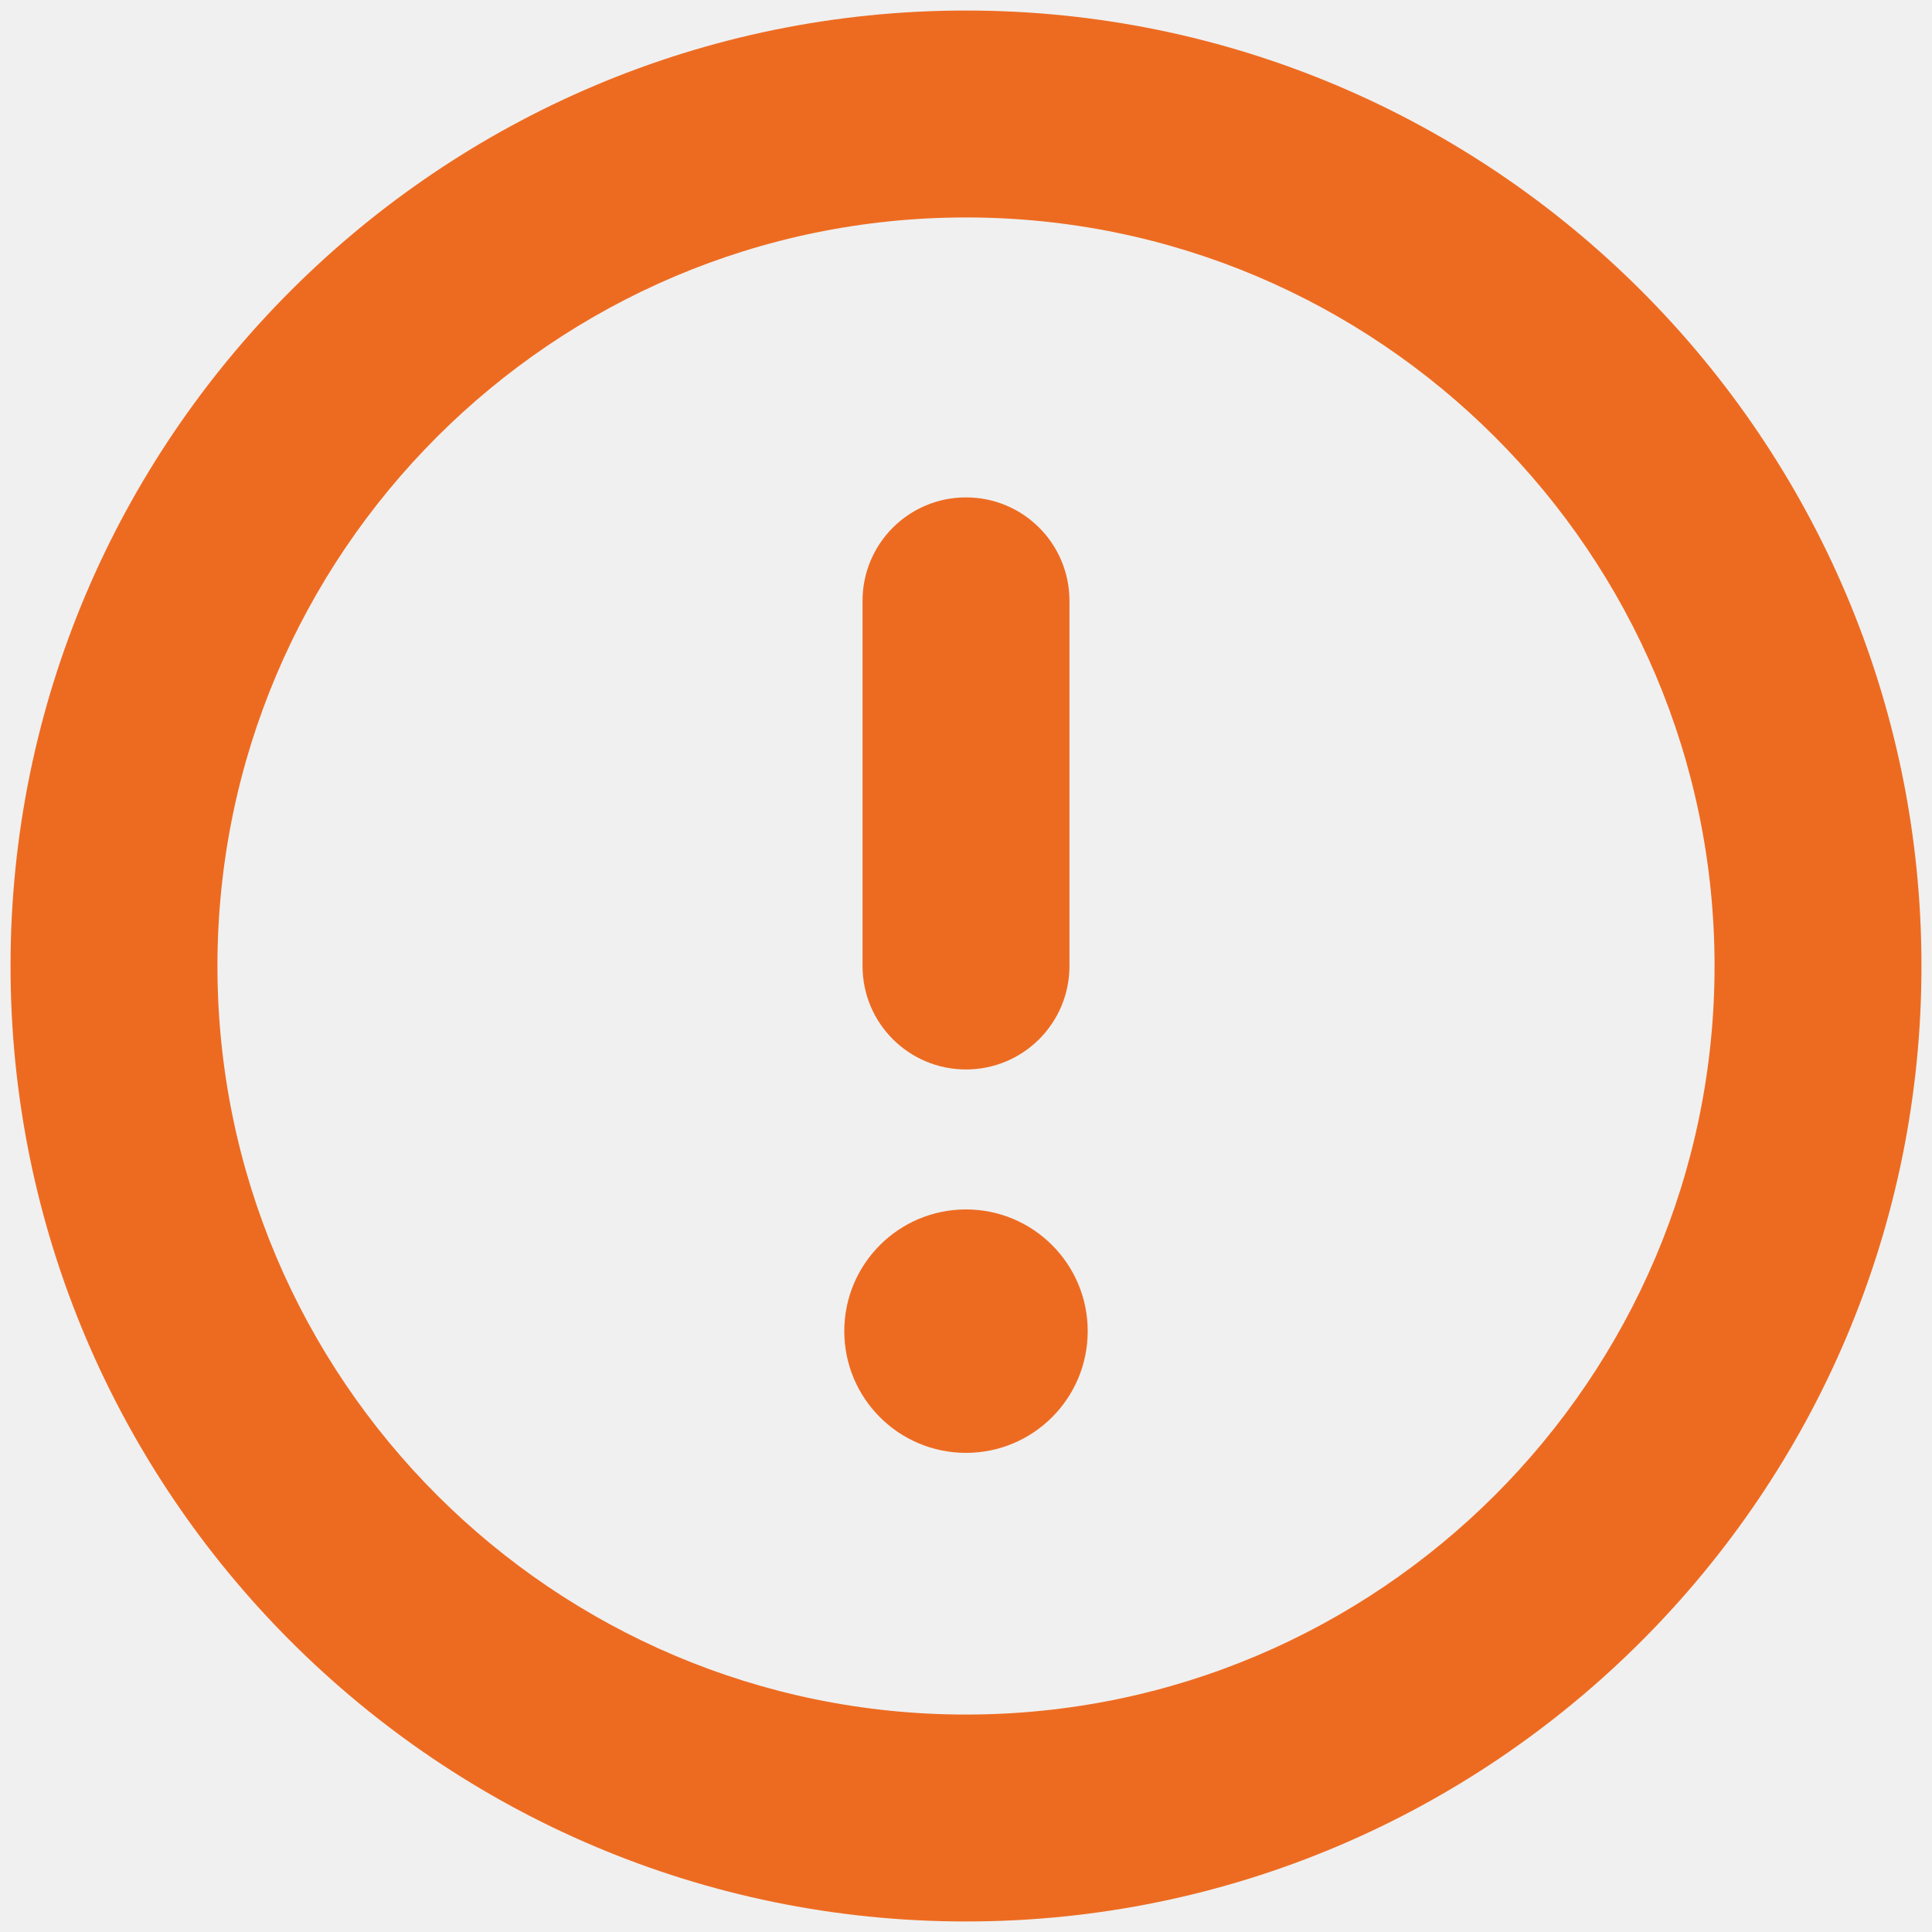
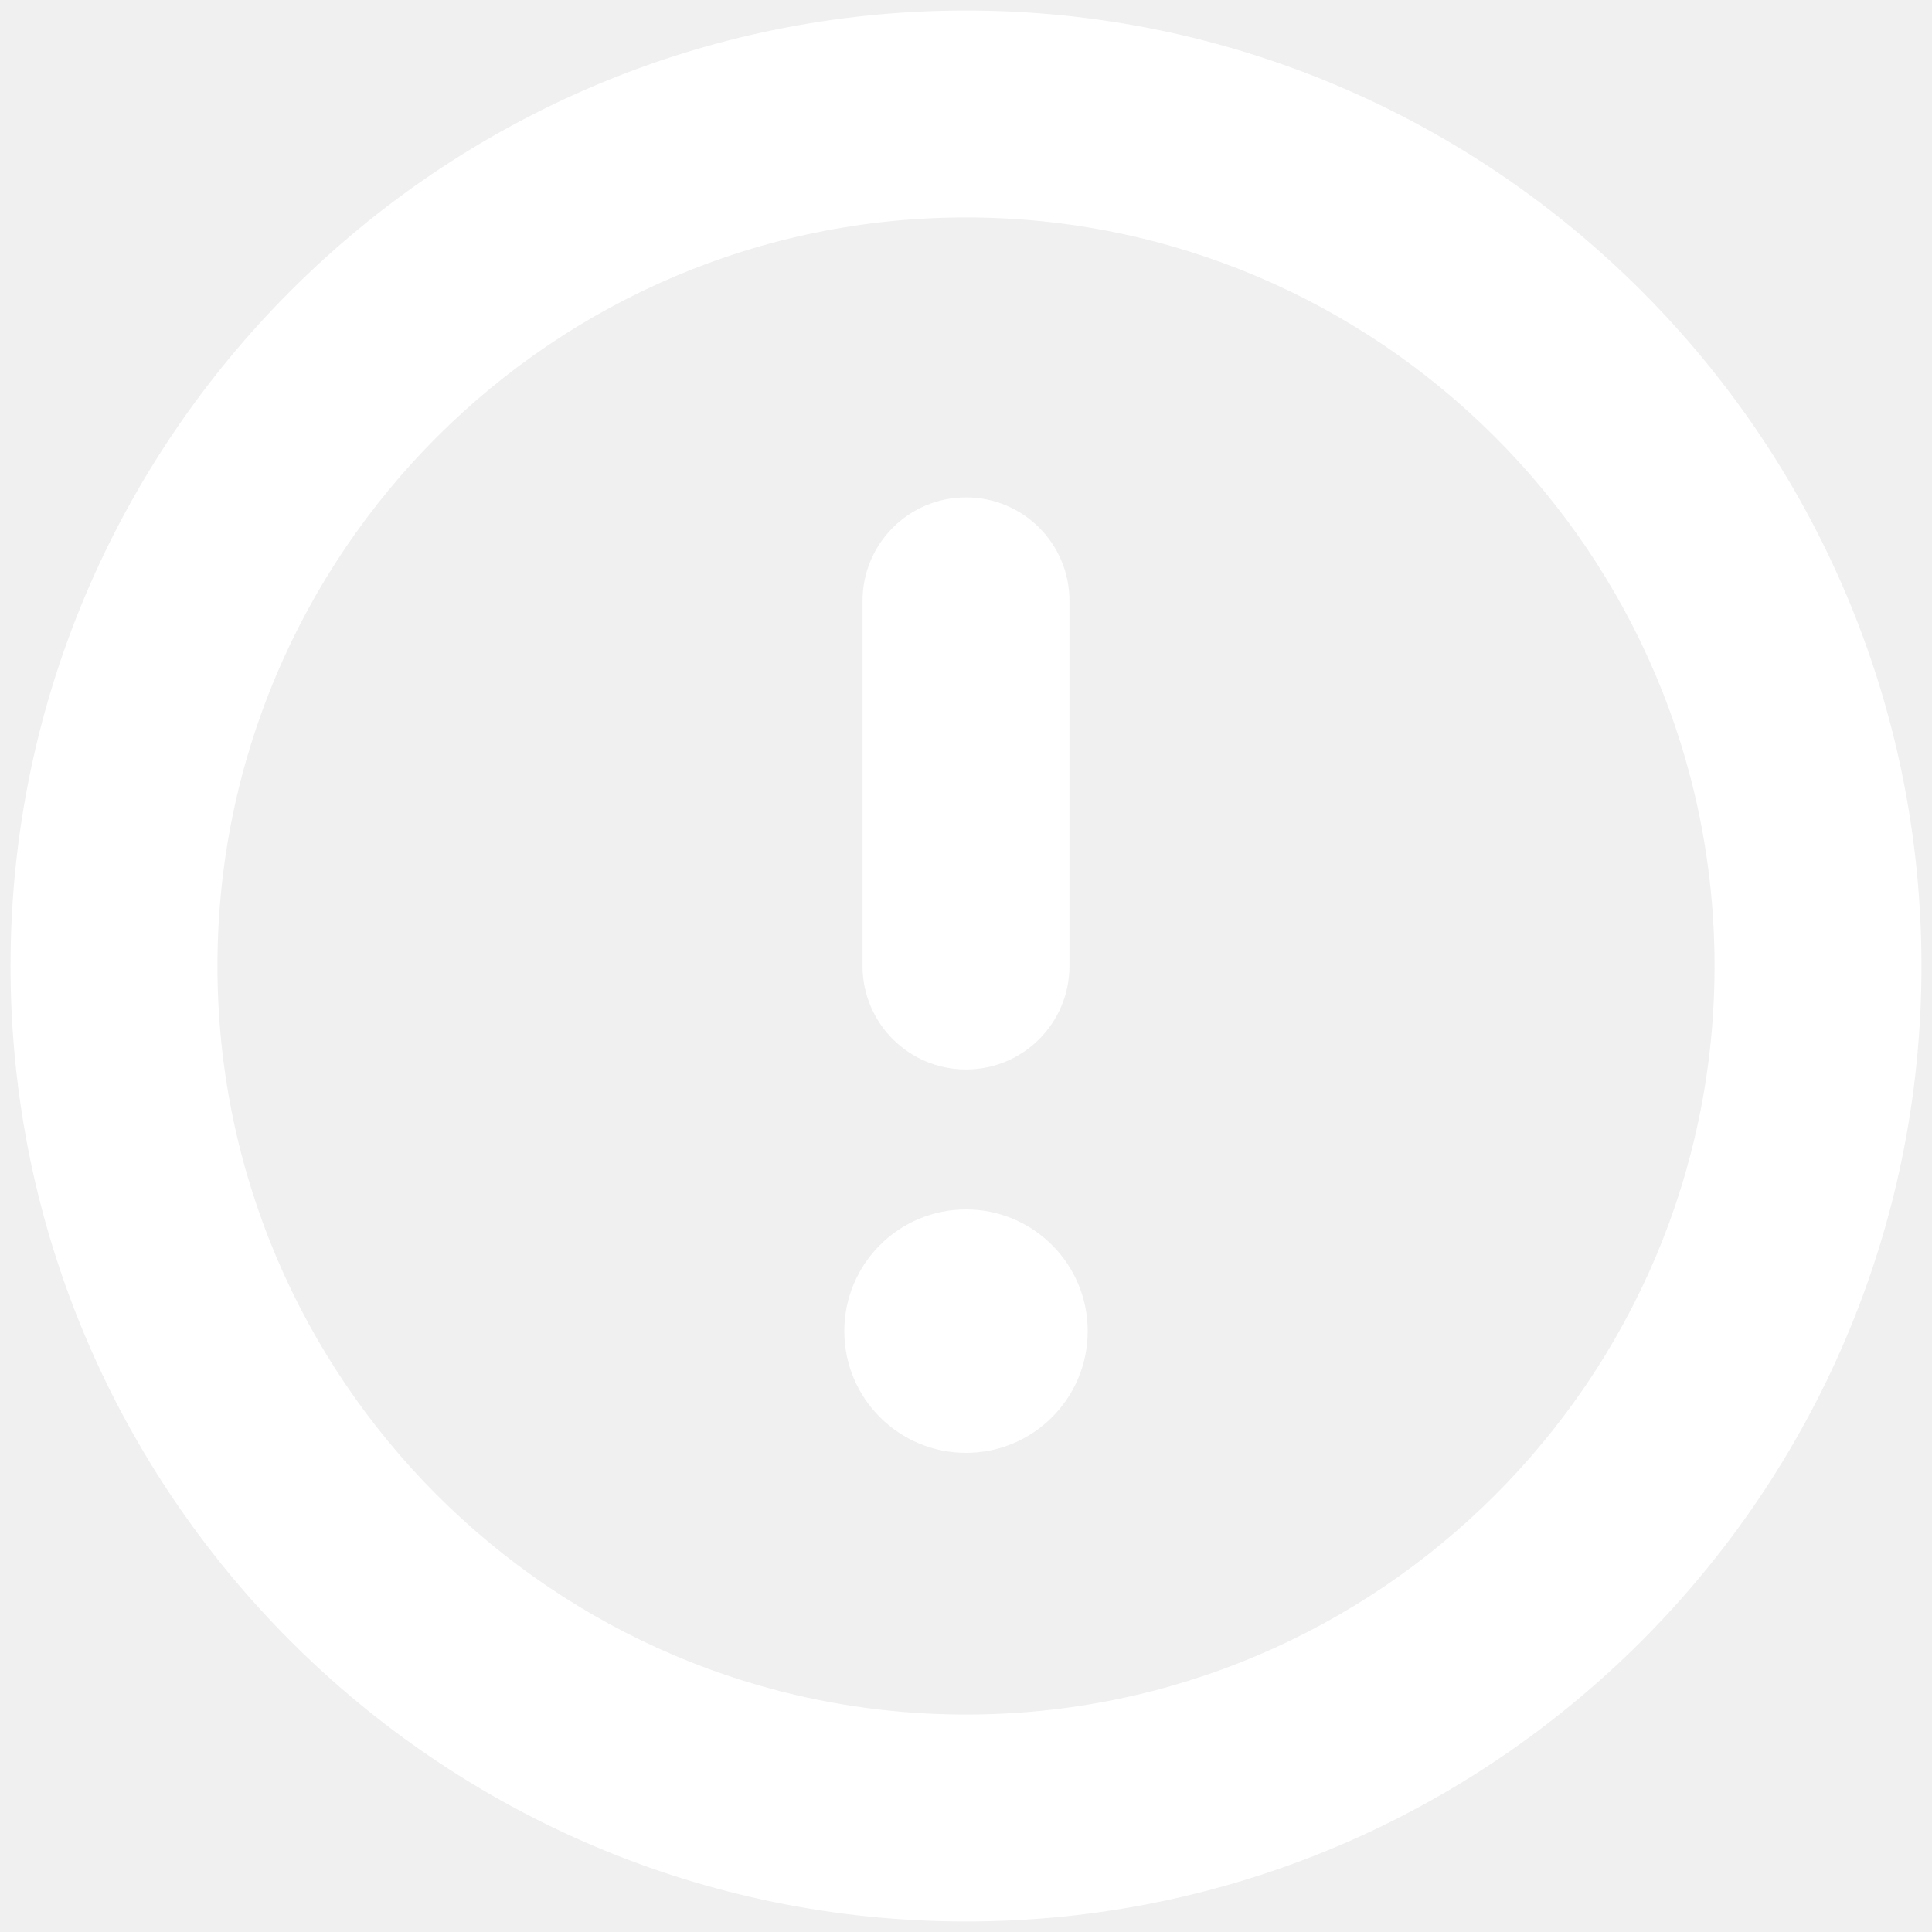
<svg xmlns="http://www.w3.org/2000/svg" version="1.0" id="error" x="0px" y="0px" viewBox="0 0 200 200" enable-background="new 0 0 100 100" xml:space="preserve" width="200" height="200">
  <defs id="defs17" />
  <g id="g4" transform="matrix(2.52,0,0,2.52,-26,-26)">
-     <path fill="#ed6b21" d="m 50,54.25 c -2.35,0 -4.25,-1.9 -4.25,-4.25 V 35 c 0,-2.35 1.9,-4.25 4.25,-4.25 2.35,0 4.25,1.9 4.25,4.25 v 15 c 0,2.35 -1.9,4.25 -4.25,4.25 z" id="path2" />
+     <path fill="#ffffff" d="m 50,54.25 c -2.35,0 -4.25,-1.9 -4.25,-4.25 V 35 c 0,-2.35 1.9,-4.25 4.25,-4.25 2.35,0 4.25,1.9 4.25,4.25 v 15 c 0,2.35 -1.9,4.25 -4.25,4.25 z" id="path2" />
  </g>
  <g id="g8" transform="matrix(2.52,0,0,2.52,-26,-26)">
-     <circle fill="#ed6b21" cx="50" cy="65" r="5" id="circle6" />
+     <circle fill="#ffffff" cx="50" cy="65" r="5" id="circle6" />
  </g>
  <g id="g12" transform="matrix(2.52,0,0,2.52,-26,-26)">
-     <path fill="#ed6b21" d="M 50,89.25 C 28.36,89.25 10.75,71.64 10.75,50 10.75,28.36 28.36,10.75 50,10.75 71.64,10.75 89.25,28.36 89.25,50 89.25,71.64 71.64,89.25 50,89.25 Z m 0,-70 C 33.05,19.25 19.25,33.04 19.25,50 19.25,66.95 33.04,80.75 50,80.75 66.95,80.75 80.75,66.96 80.75,50 80.75,33.05 66.95,19.25 50,19.25 Z" id="path10" />
+     <path fill="#ffffff" d="M 50,89.25 C 28.36,89.25 10.75,71.64 10.75,50 10.75,28.36 28.36,10.75 50,10.75 71.64,10.75 89.25,28.36 89.25,50 89.25,71.64 71.64,89.25 50,89.25 Z m 0,-70 C 33.05,19.25 19.25,33.04 19.25,50 19.25,66.95 33.04,80.75 50,80.75 66.95,80.75 80.75,66.96 80.75,50 80.75,33.05 66.95,19.25 50,19.25 Z" id="path10" />
  </g>
</svg>
